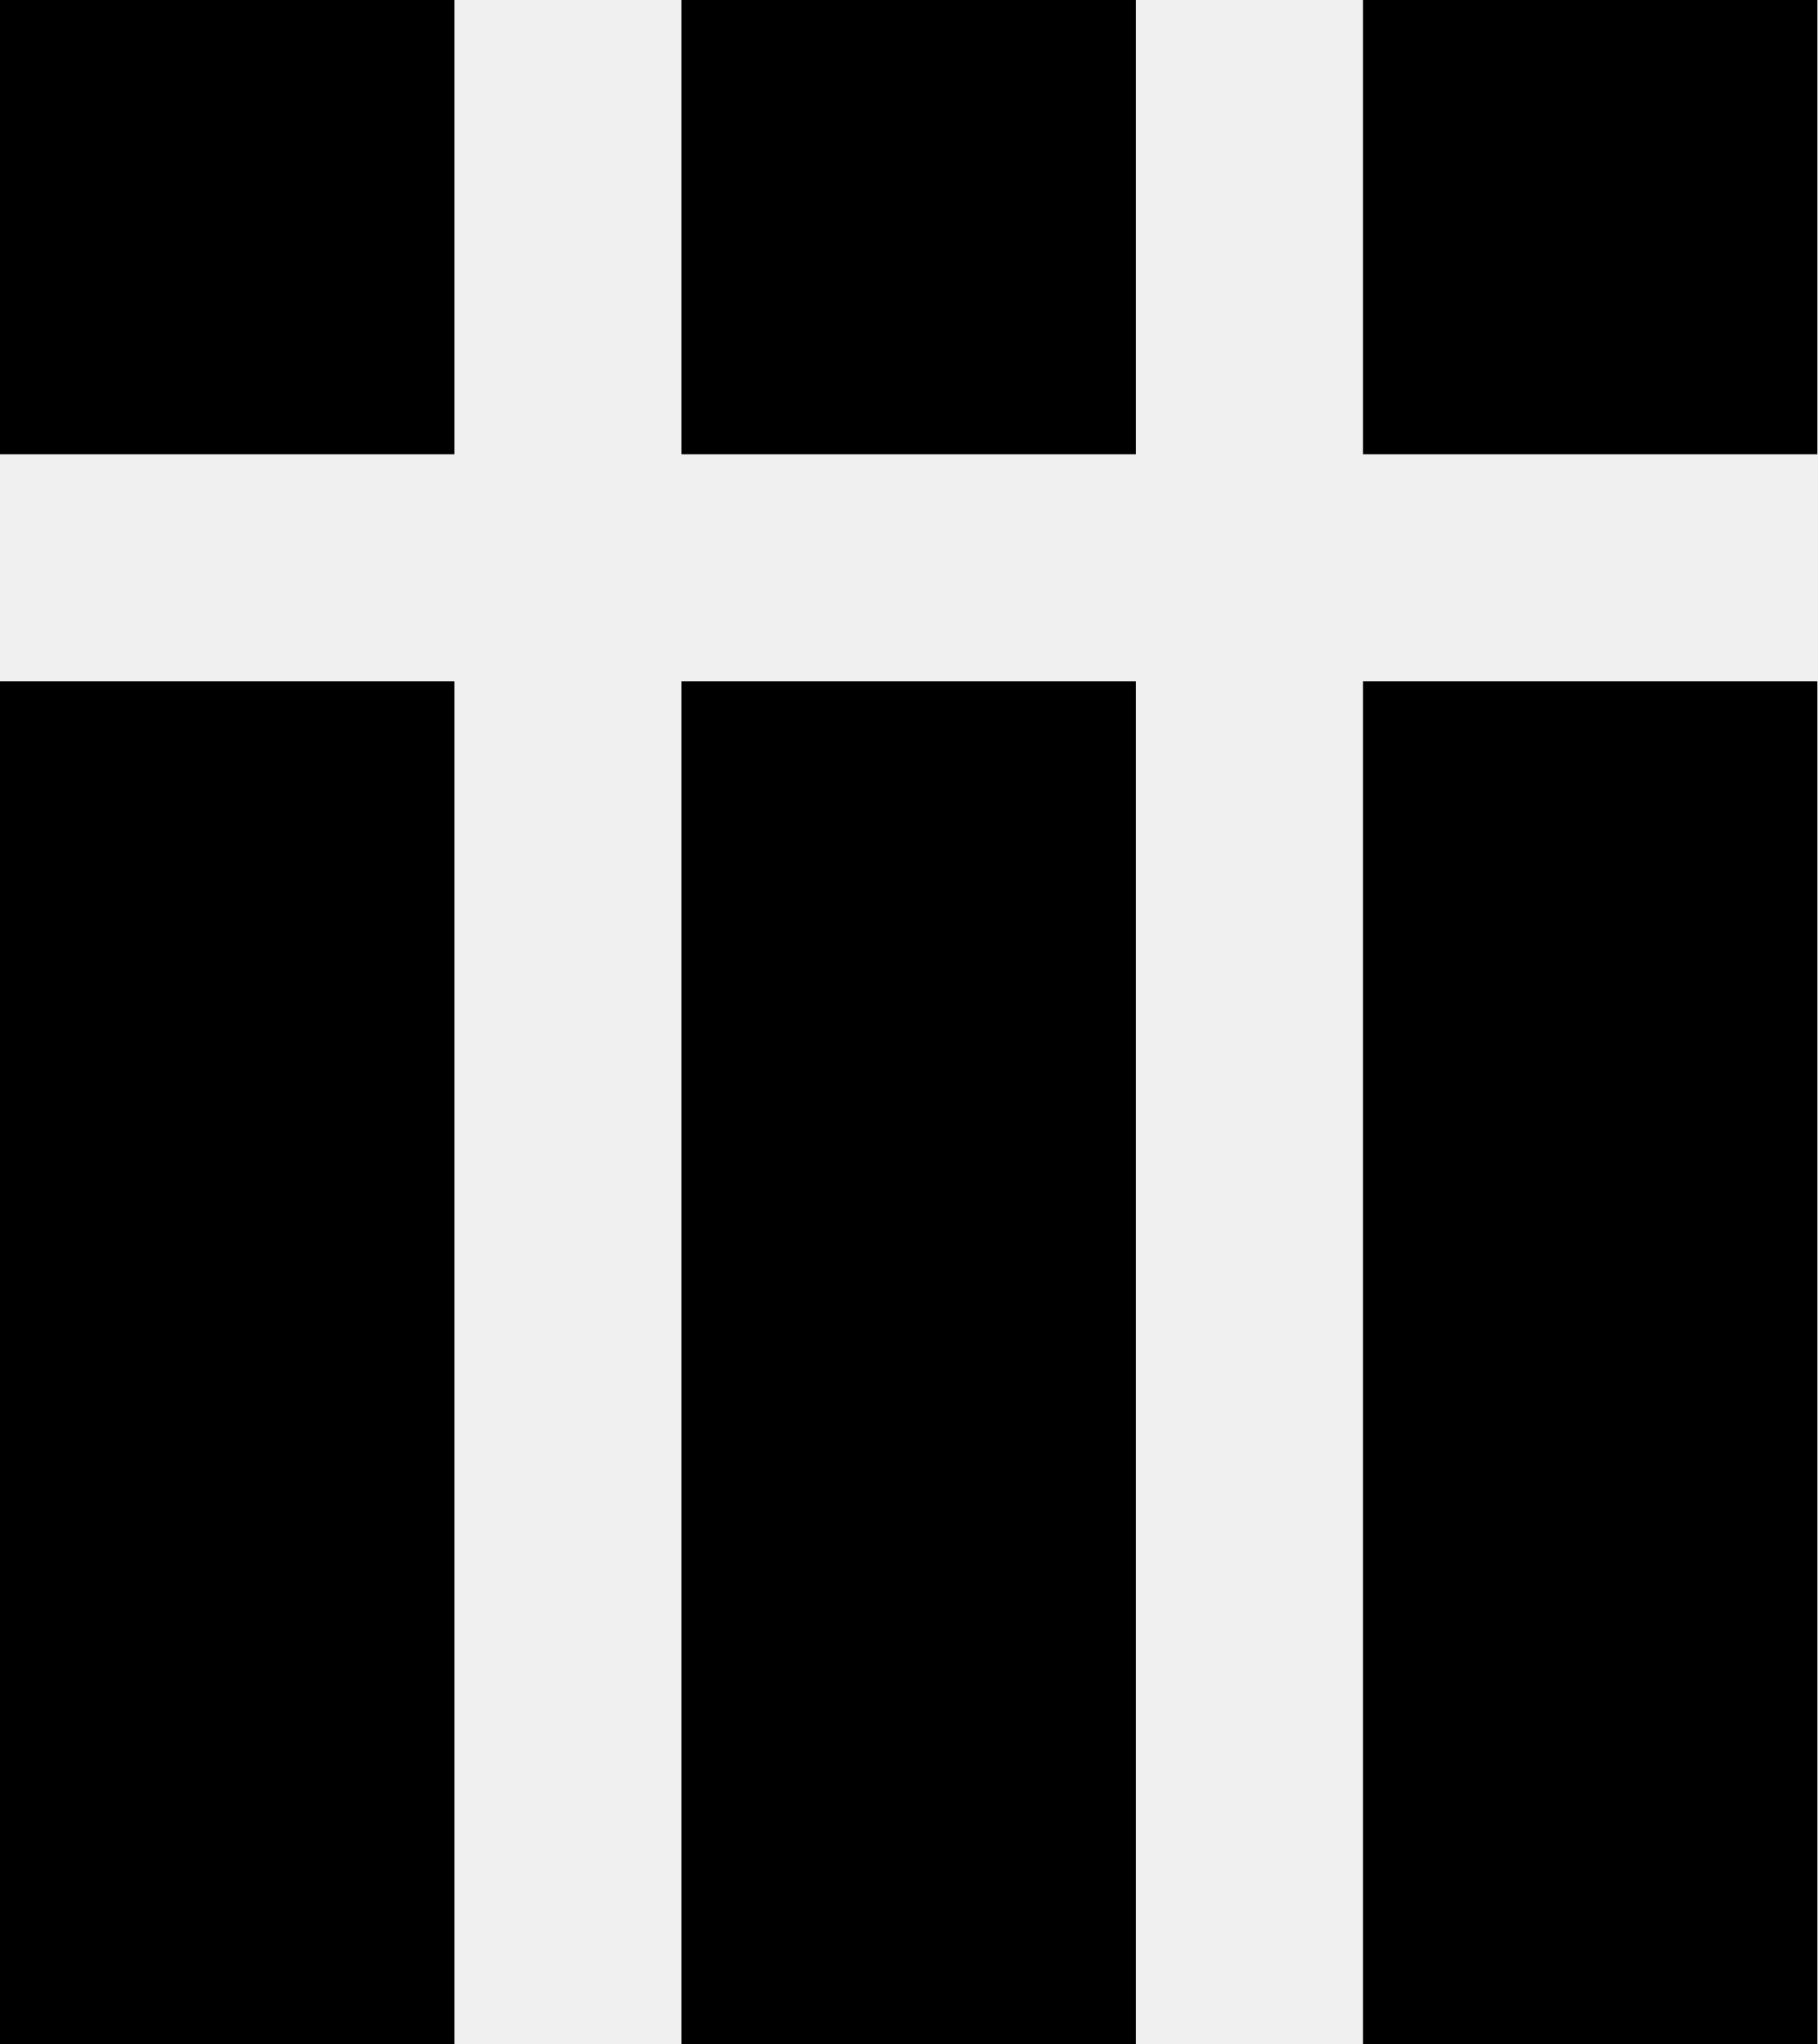
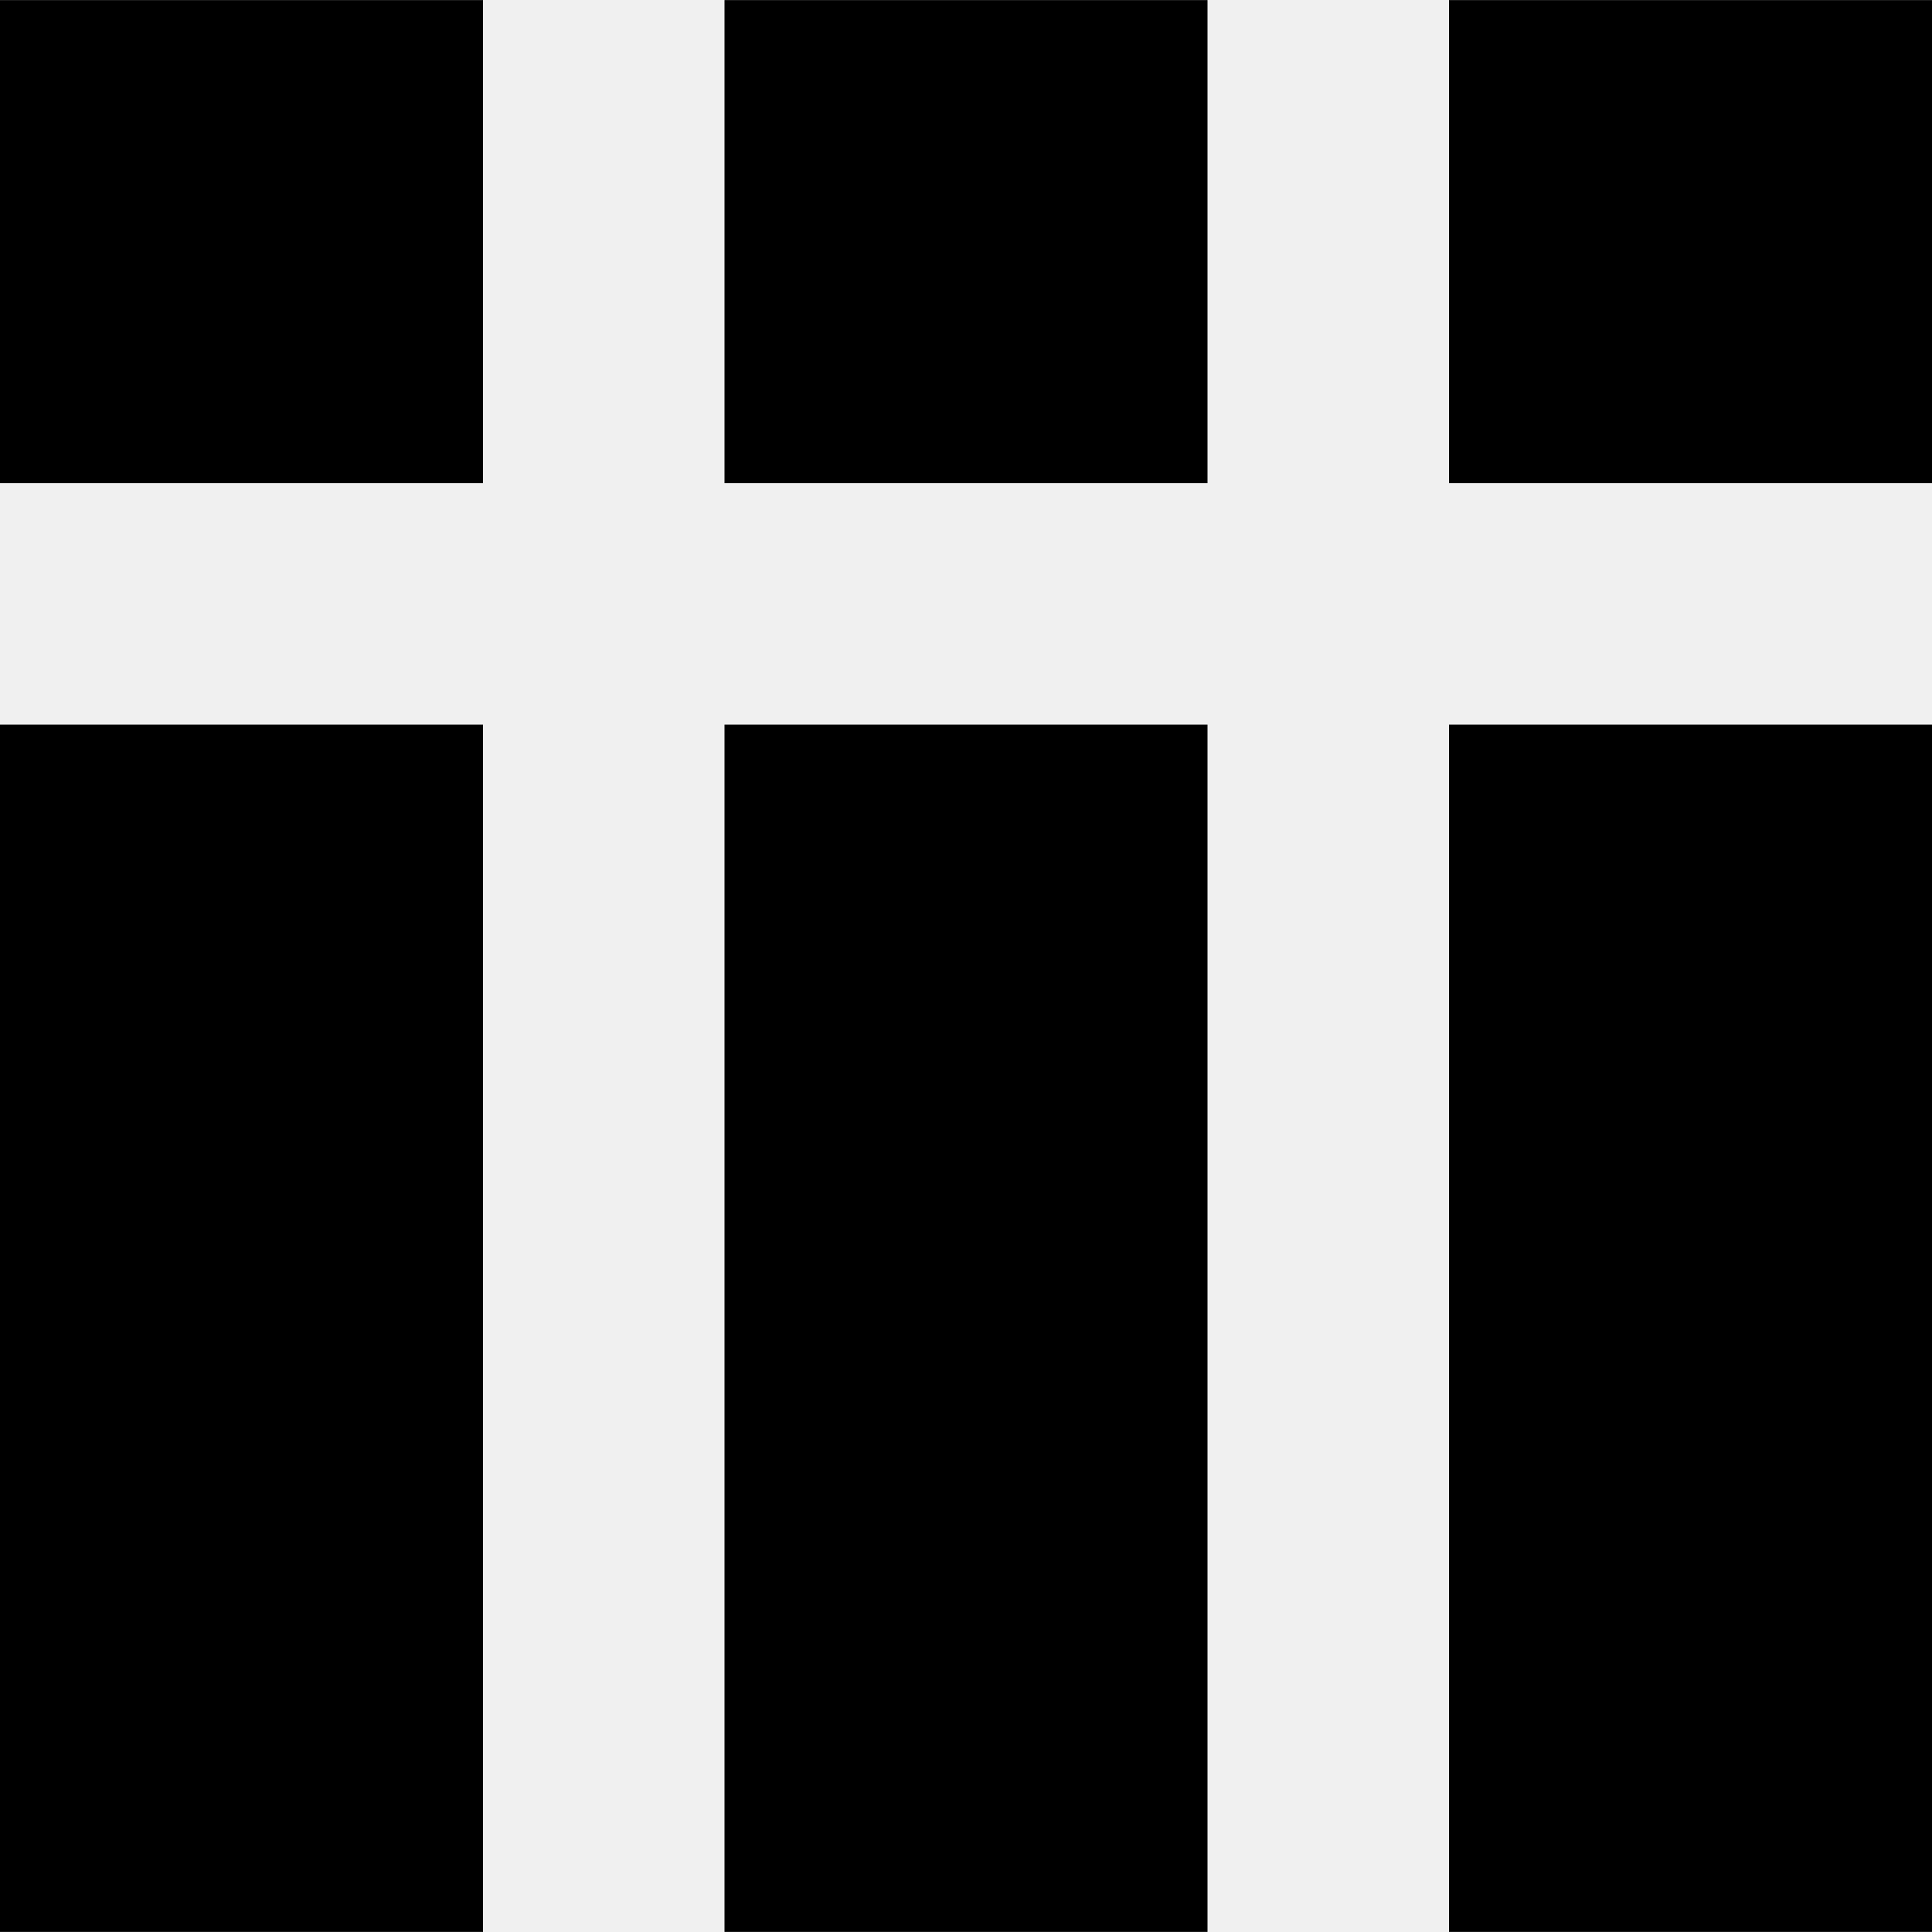
- <svg xmlns="http://www.w3.org/2000/svg" viewBox="0 0 933.61 1050.31">
+ <svg xmlns="http://www.w3.org/2000/svg" viewBox="0 0 1075.74 1075.74">
  <style>
    .bar { fill: #000000; }
    @media (prefers-color-scheme: dark) {
      .bar { fill: #FFFFFF; }
    }
  </style>
-   <rect class="bar" width="233.4" height="233.4" />
-   <rect class="bar" y="350.1" width="233.4" height="700.21" />
-   <rect class="bar" x="350.1" width="233.4" height="233.4" />
-   <rect class="bar" x="350.1" y="350.1" width="233.4" height="700.21" />
-   <rect class="bar" x="700.21" width="233.4" height="233.4" />
-   <rect class="bar" x="700.21" y="350.1" width="233.4" height="700.21" />
+   <rect class="bar" y="0.05" width="268.94" height="268.94" />
+   <rect class="bar" y="403.45" width="268.94" height="672.24" />
+   <rect class="bar" x="403.4" y="0.05" width="268.94" height="268.94" />
+   <rect class="bar" x="403.4" y="403.45" width="268.94" height="672.24" />
+   <rect class="bar" x="806.81" y="0.05" width="268.94" height="268.94" />
+   <rect class="bar" x="806.81" y="403.45" width="268.94" height="672.24" />
</svg>
